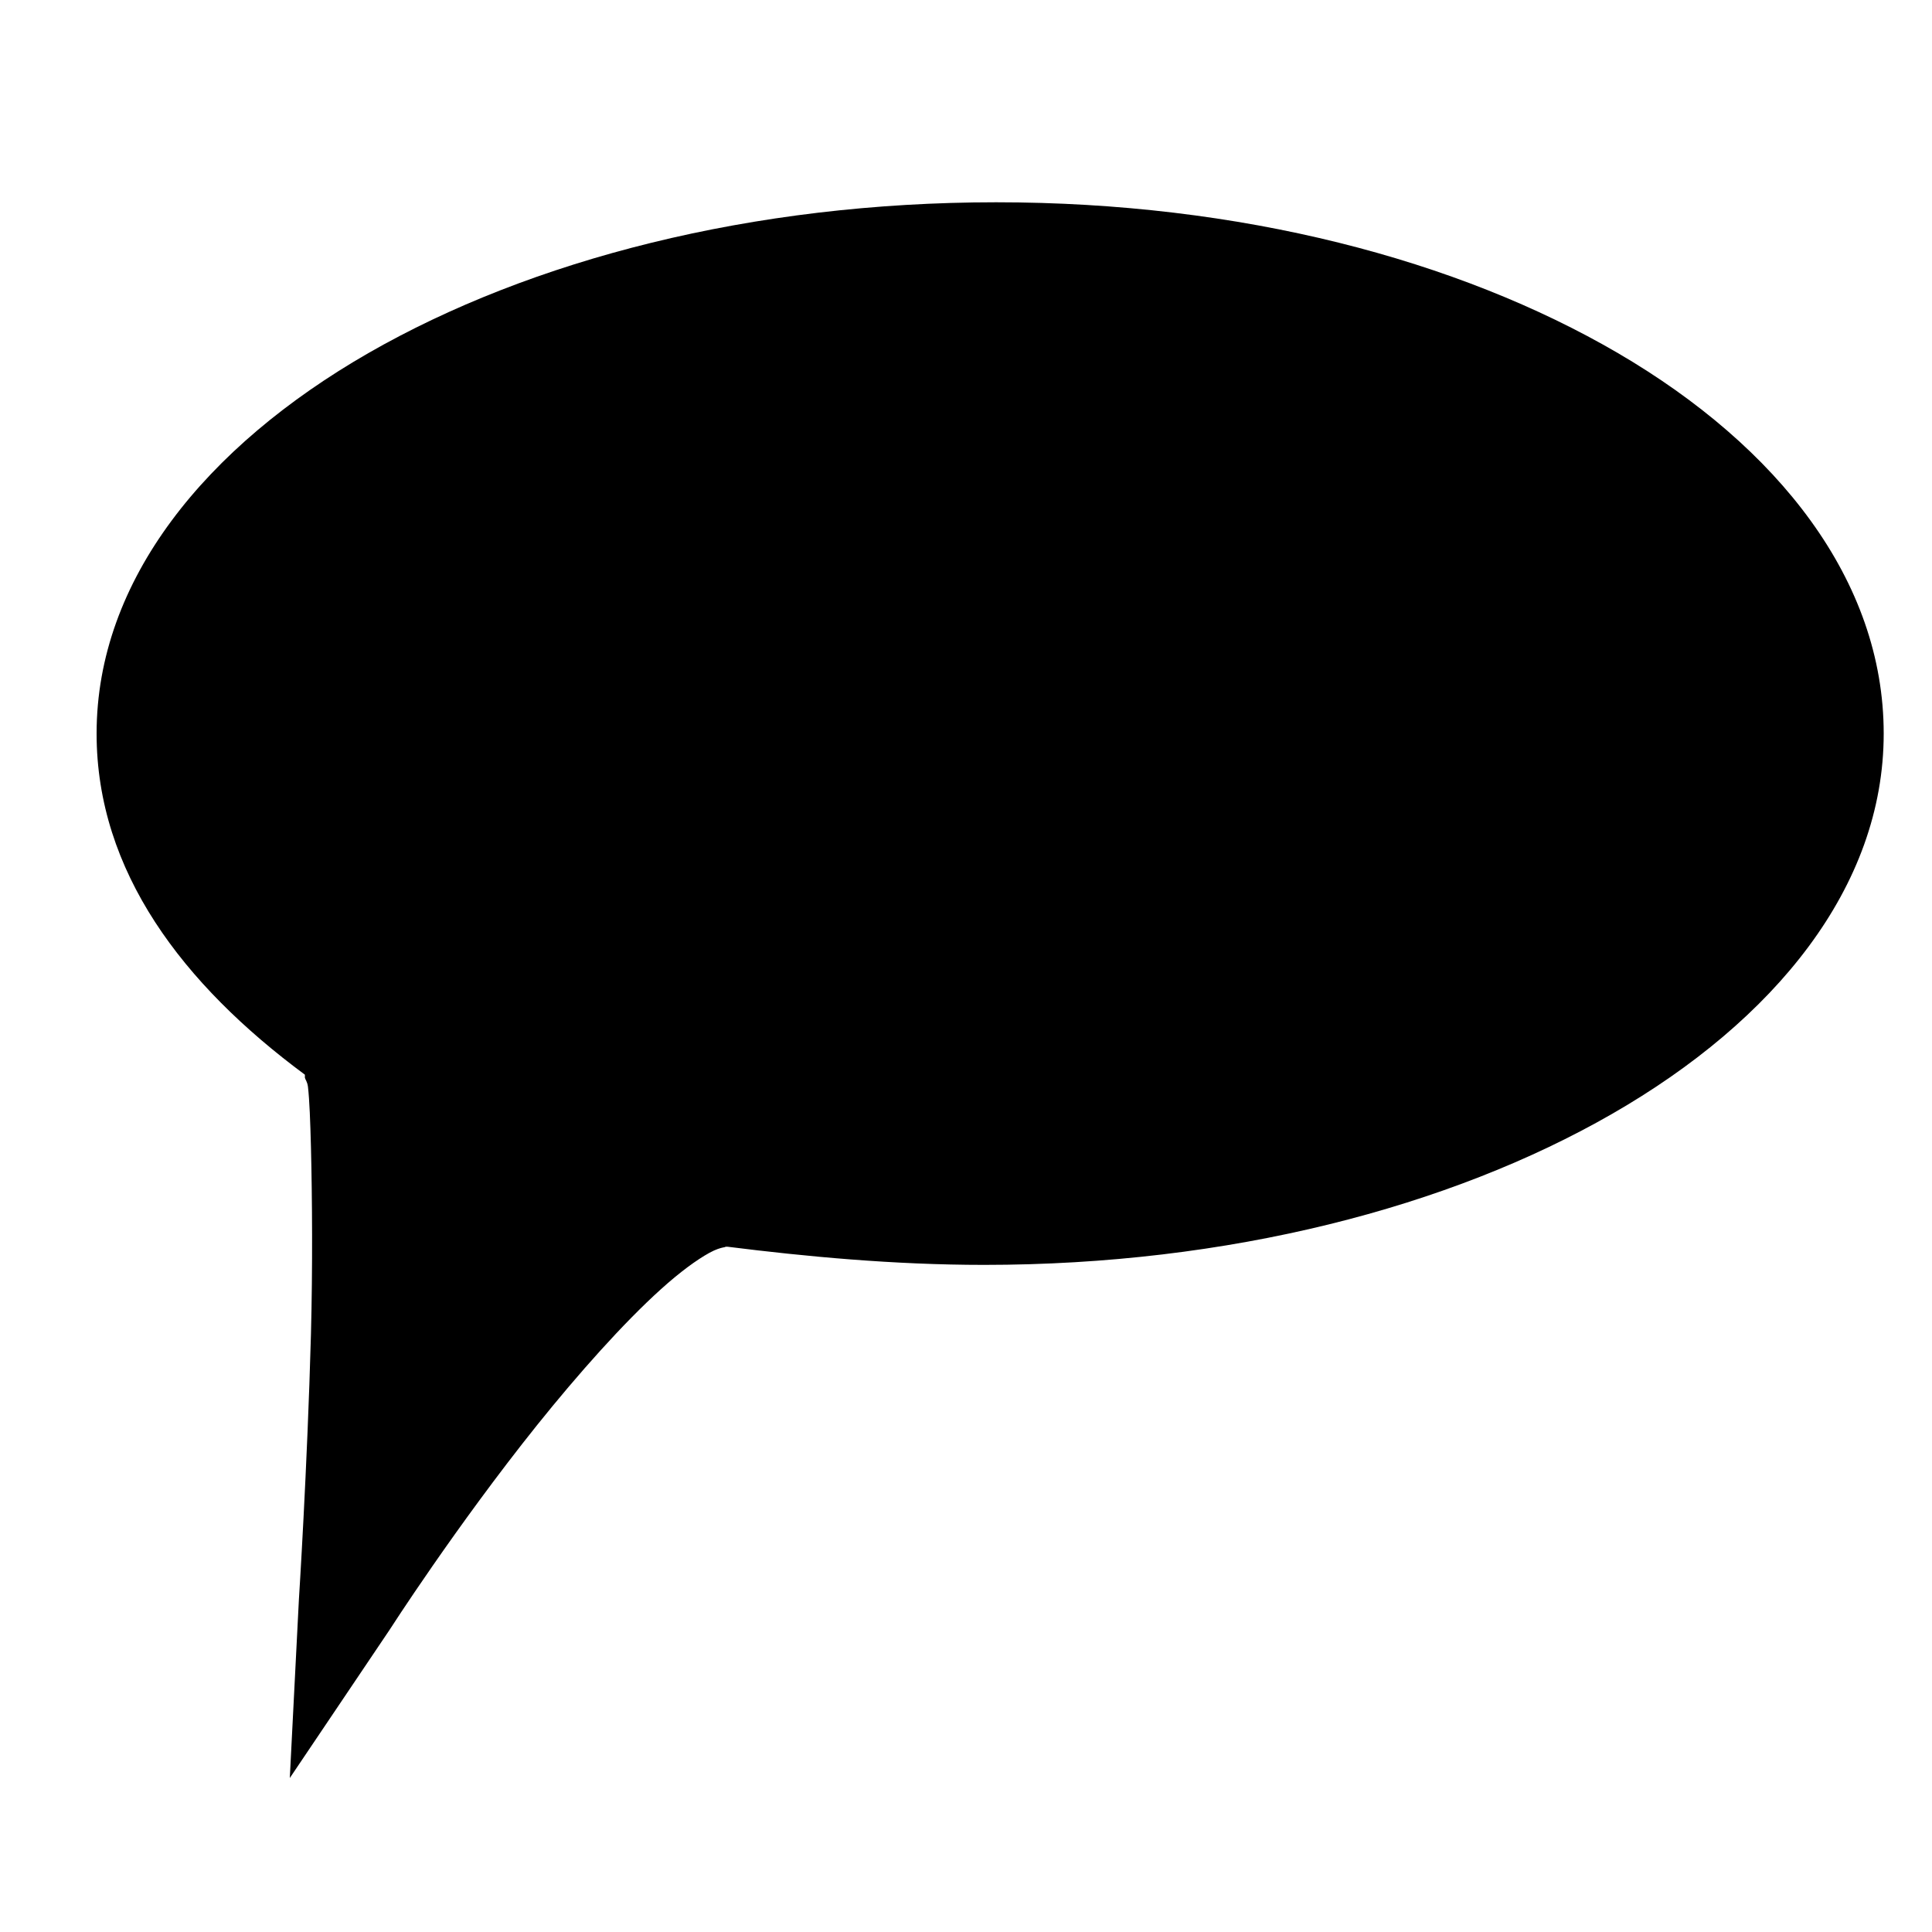
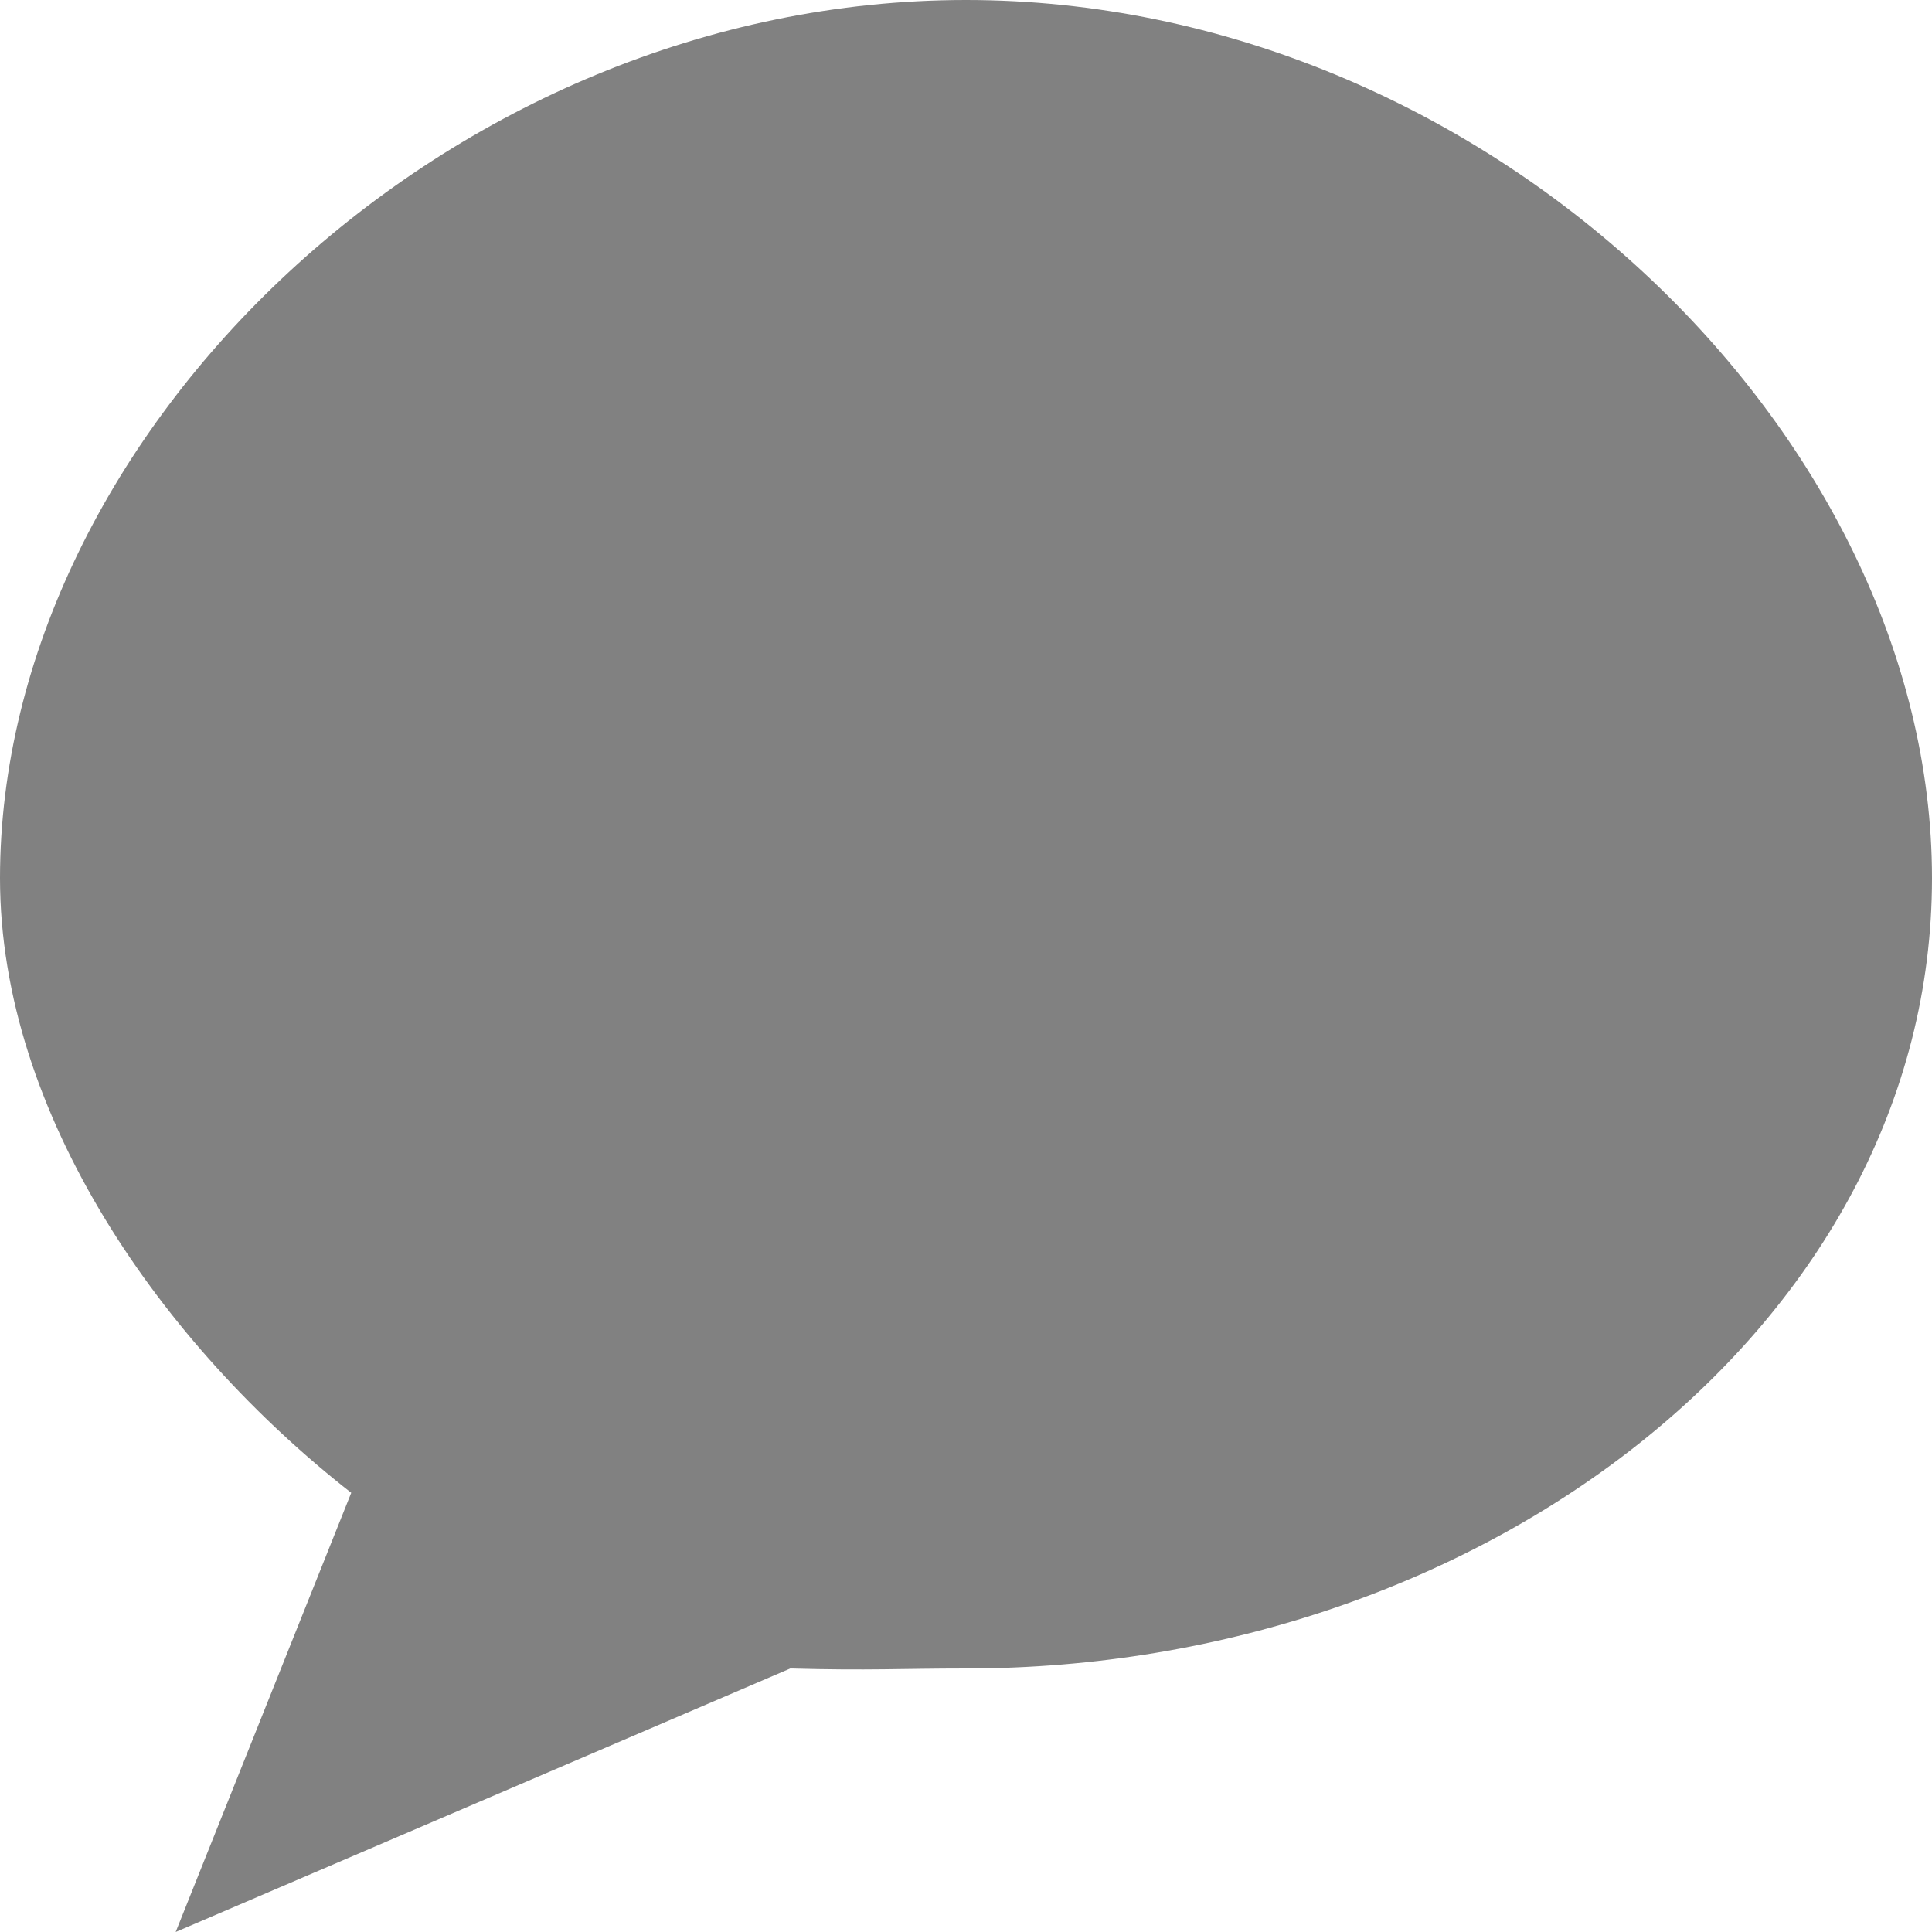
- <svg xmlns="http://www.w3.org/2000/svg" version="1.1" x="0px" y="0px" viewBox="0 0 20 20" enable-background="new 0 0 20 20" xml:space="preserve" id="svg2" width="100%" height="100%">
-   <defs id="defs11">
- 	
- </defs>
-   <path style="font-size:medium;font-style:normal;font-variant:normal;font-weight:normal;font-stretch:normal;text-indent:0;text-align:start;text-decoration:none;line-height:normal;letter-spacing:normal;word-spacing:normal;text-transform:none;direction:ltr;block-progression:tb;writing-mode:lr-tb;text-anchor:start;baseline-shift:baseline;color:#000000;fill:#000000;fill-opacity:1;fill-rule:nonzero;stroke:none;stroke-width:1;marker:none;visibility:visible;display:inline;overflow:visible;enable-background:accumulate;font-family:Sans;-inkscape-font-specification:Sans" d="M 10.312 2.094 C 7.784 2.094 5.494 2.69 3.812 3.656 C 2.131 4.623 1 6.003 1 7.594 C 1 9.021 1.894 10.191 3.156 11.125 C 3.156 11.124 3.157 11.156 3.156 11.156 C 3.161 11.178 3.181 11.196 3.188 11.25 C 3.204 11.391 3.212 11.612 3.219 11.875 C 3.232 12.402 3.237 13.117 3.219 13.812 C 3.181 15.203 3.094 16.562 3.094 16.562 L 3 18.406 L 4.031 16.875 C 4.031 16.875 4.719 15.802 5.562 14.75 C 5.984 14.224 6.453 13.696 6.844 13.344 C 7.039 13.168 7.213 13.041 7.344 12.969 C 7.475 12.897 7.54 12.914 7.5 12.906 L 7.531 12.906 C 8.336 13.007 9.25 13.094 10.188 13.094 C 12.716 13.094 15.006 12.498 16.688 11.531 C 18.369 10.565 19.5 9.184 19.5 7.594 C 19.5 6.009 18.408 4.625 16.75 3.656 C 15.092 2.688 12.841 2.094 10.312 2.094 z " id="path5" />
-   <g id="Ebene_2">
- </g>
-   <g id="Ebene_3">
- </g>
+ <svg xmlns="http://www.w3.org/2000/svg" version="1.1" id="Layer_1" x="0px" y="0px" width="15px" height="15px" viewBox="0 0 15 15" enable-background="new 0 0 15 15" xml:space="preserve">
+   <path fill="#818181" d="M7.5,0C3.478,0,0,3.362,0,6.818c0,1.834,1.264,3.628,2.727,4.772L1.364,15l4.772-2.046  c0.615,0.017,0.864,0,1.364,0c4.021,0,7.5-2.68,7.5-6.136C15,3.362,11.521,0,7.5,0" />
</svg>
